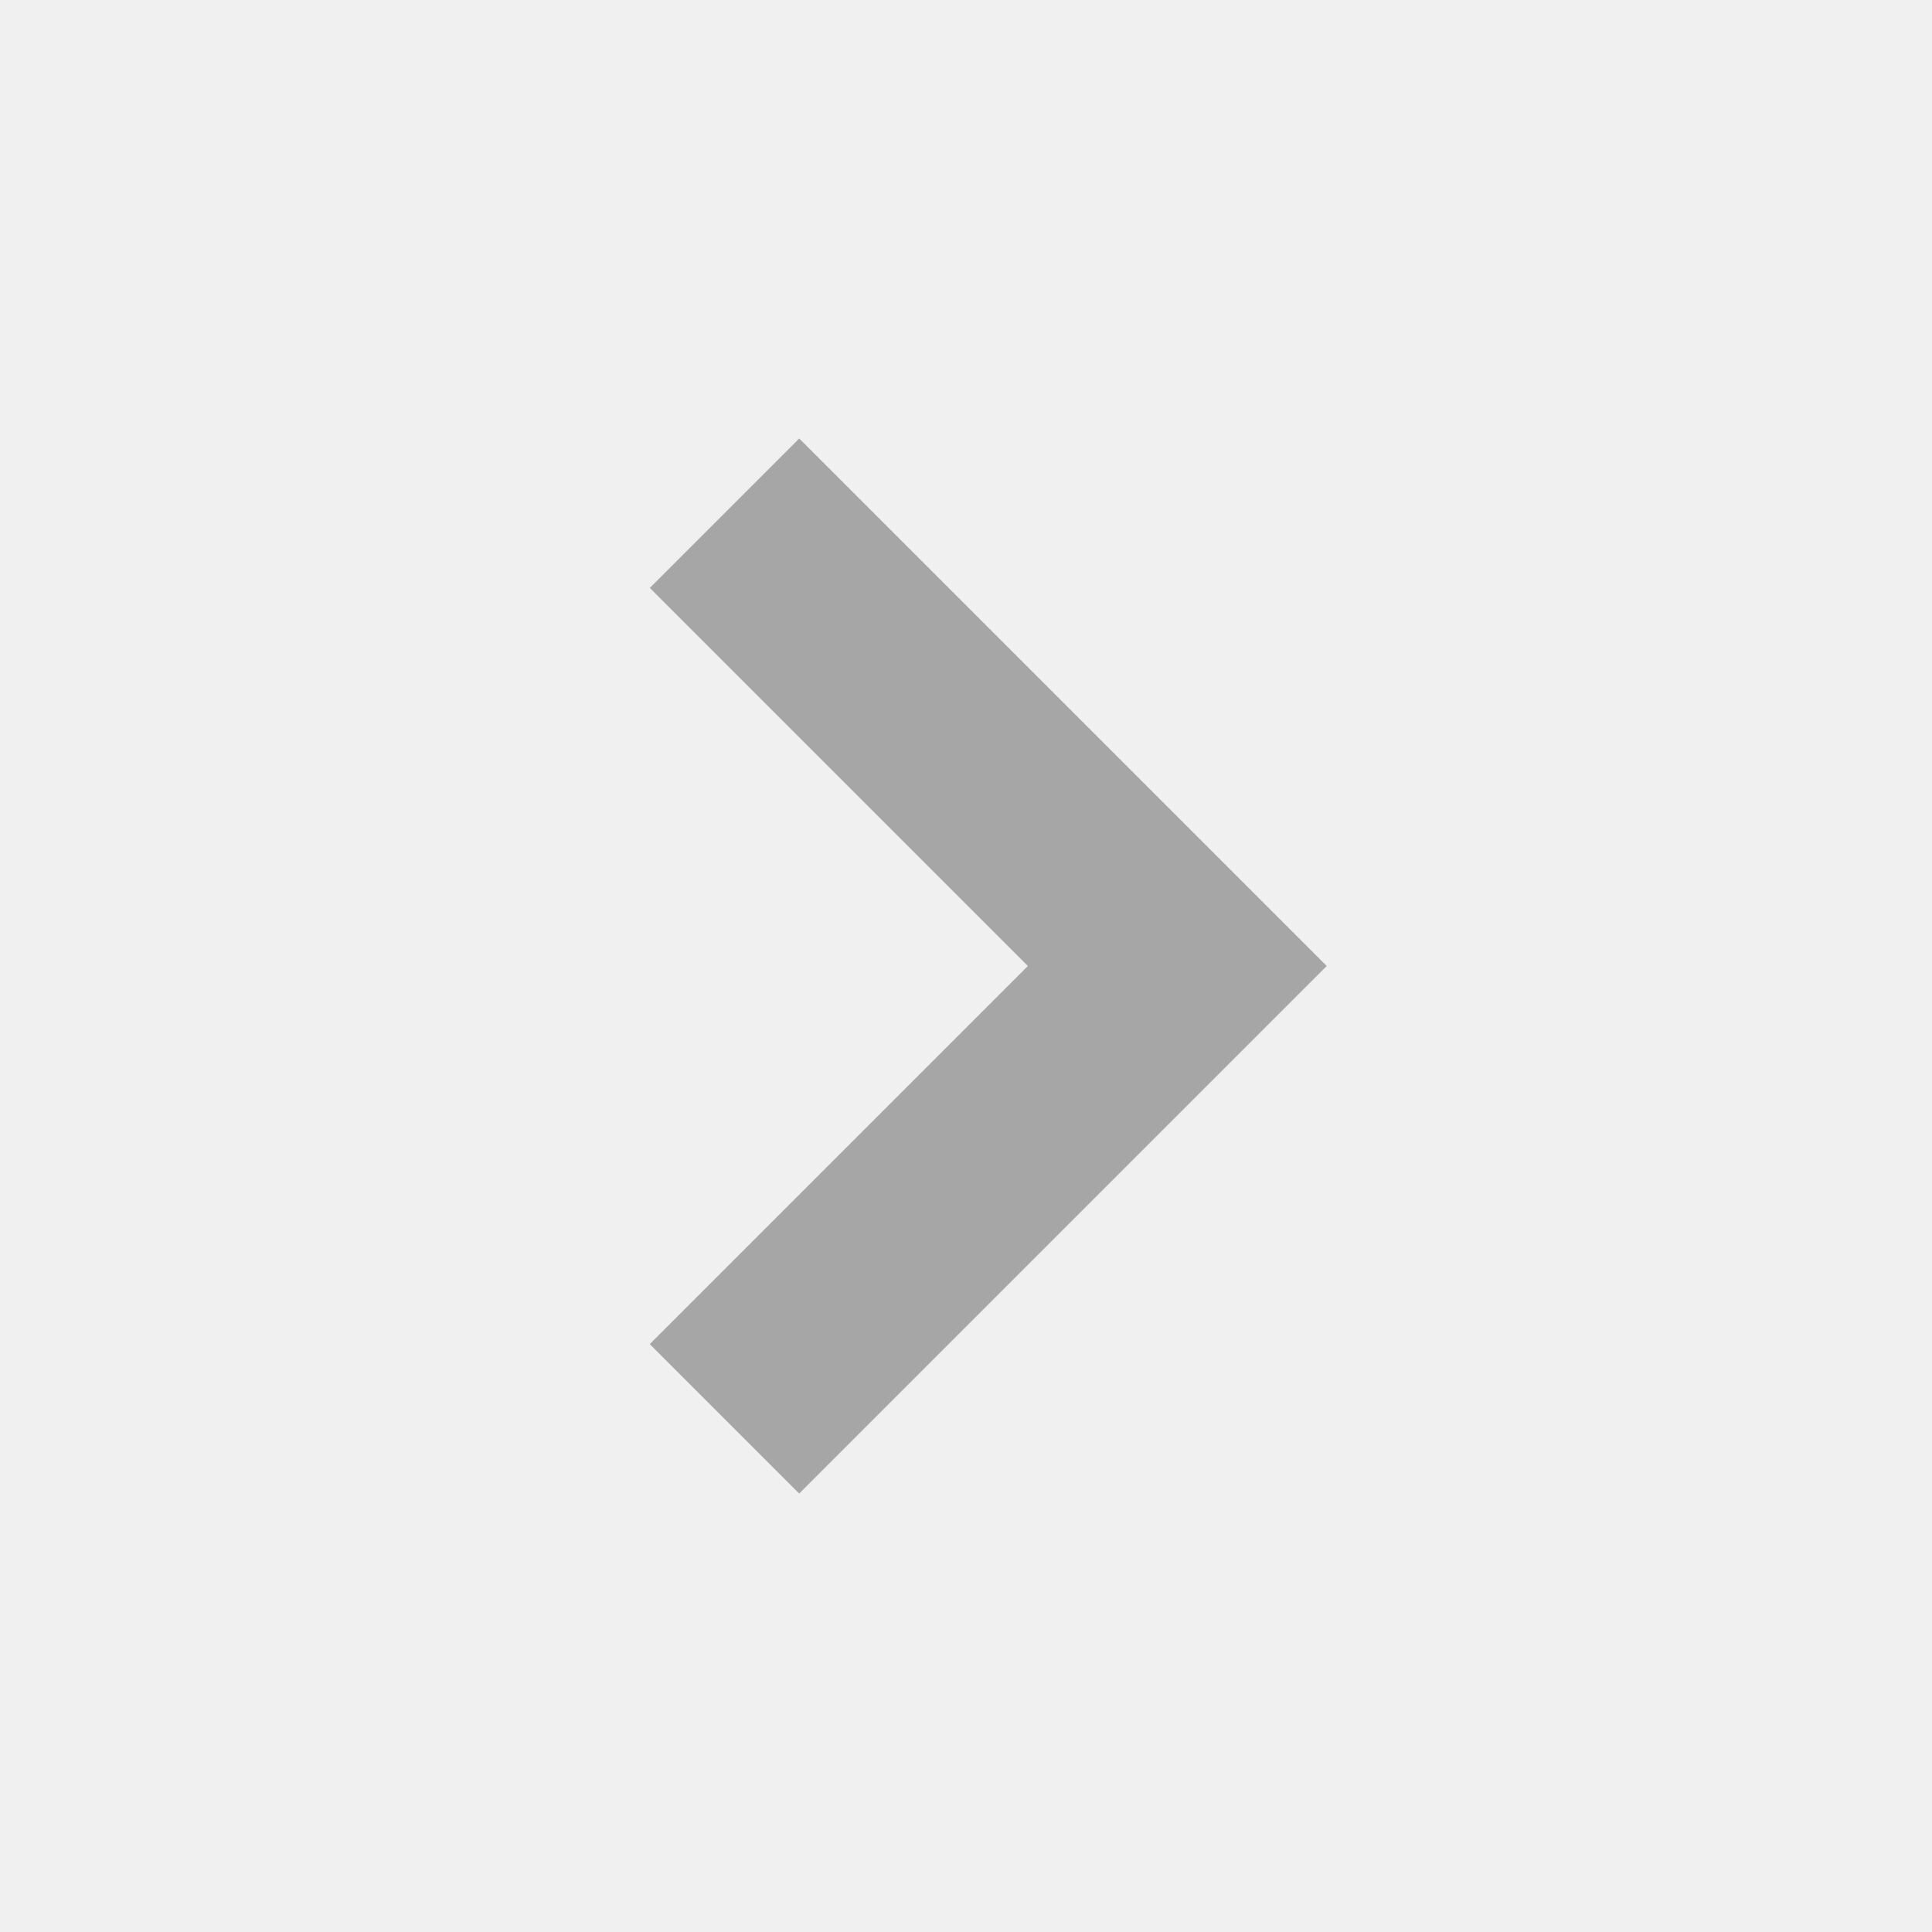
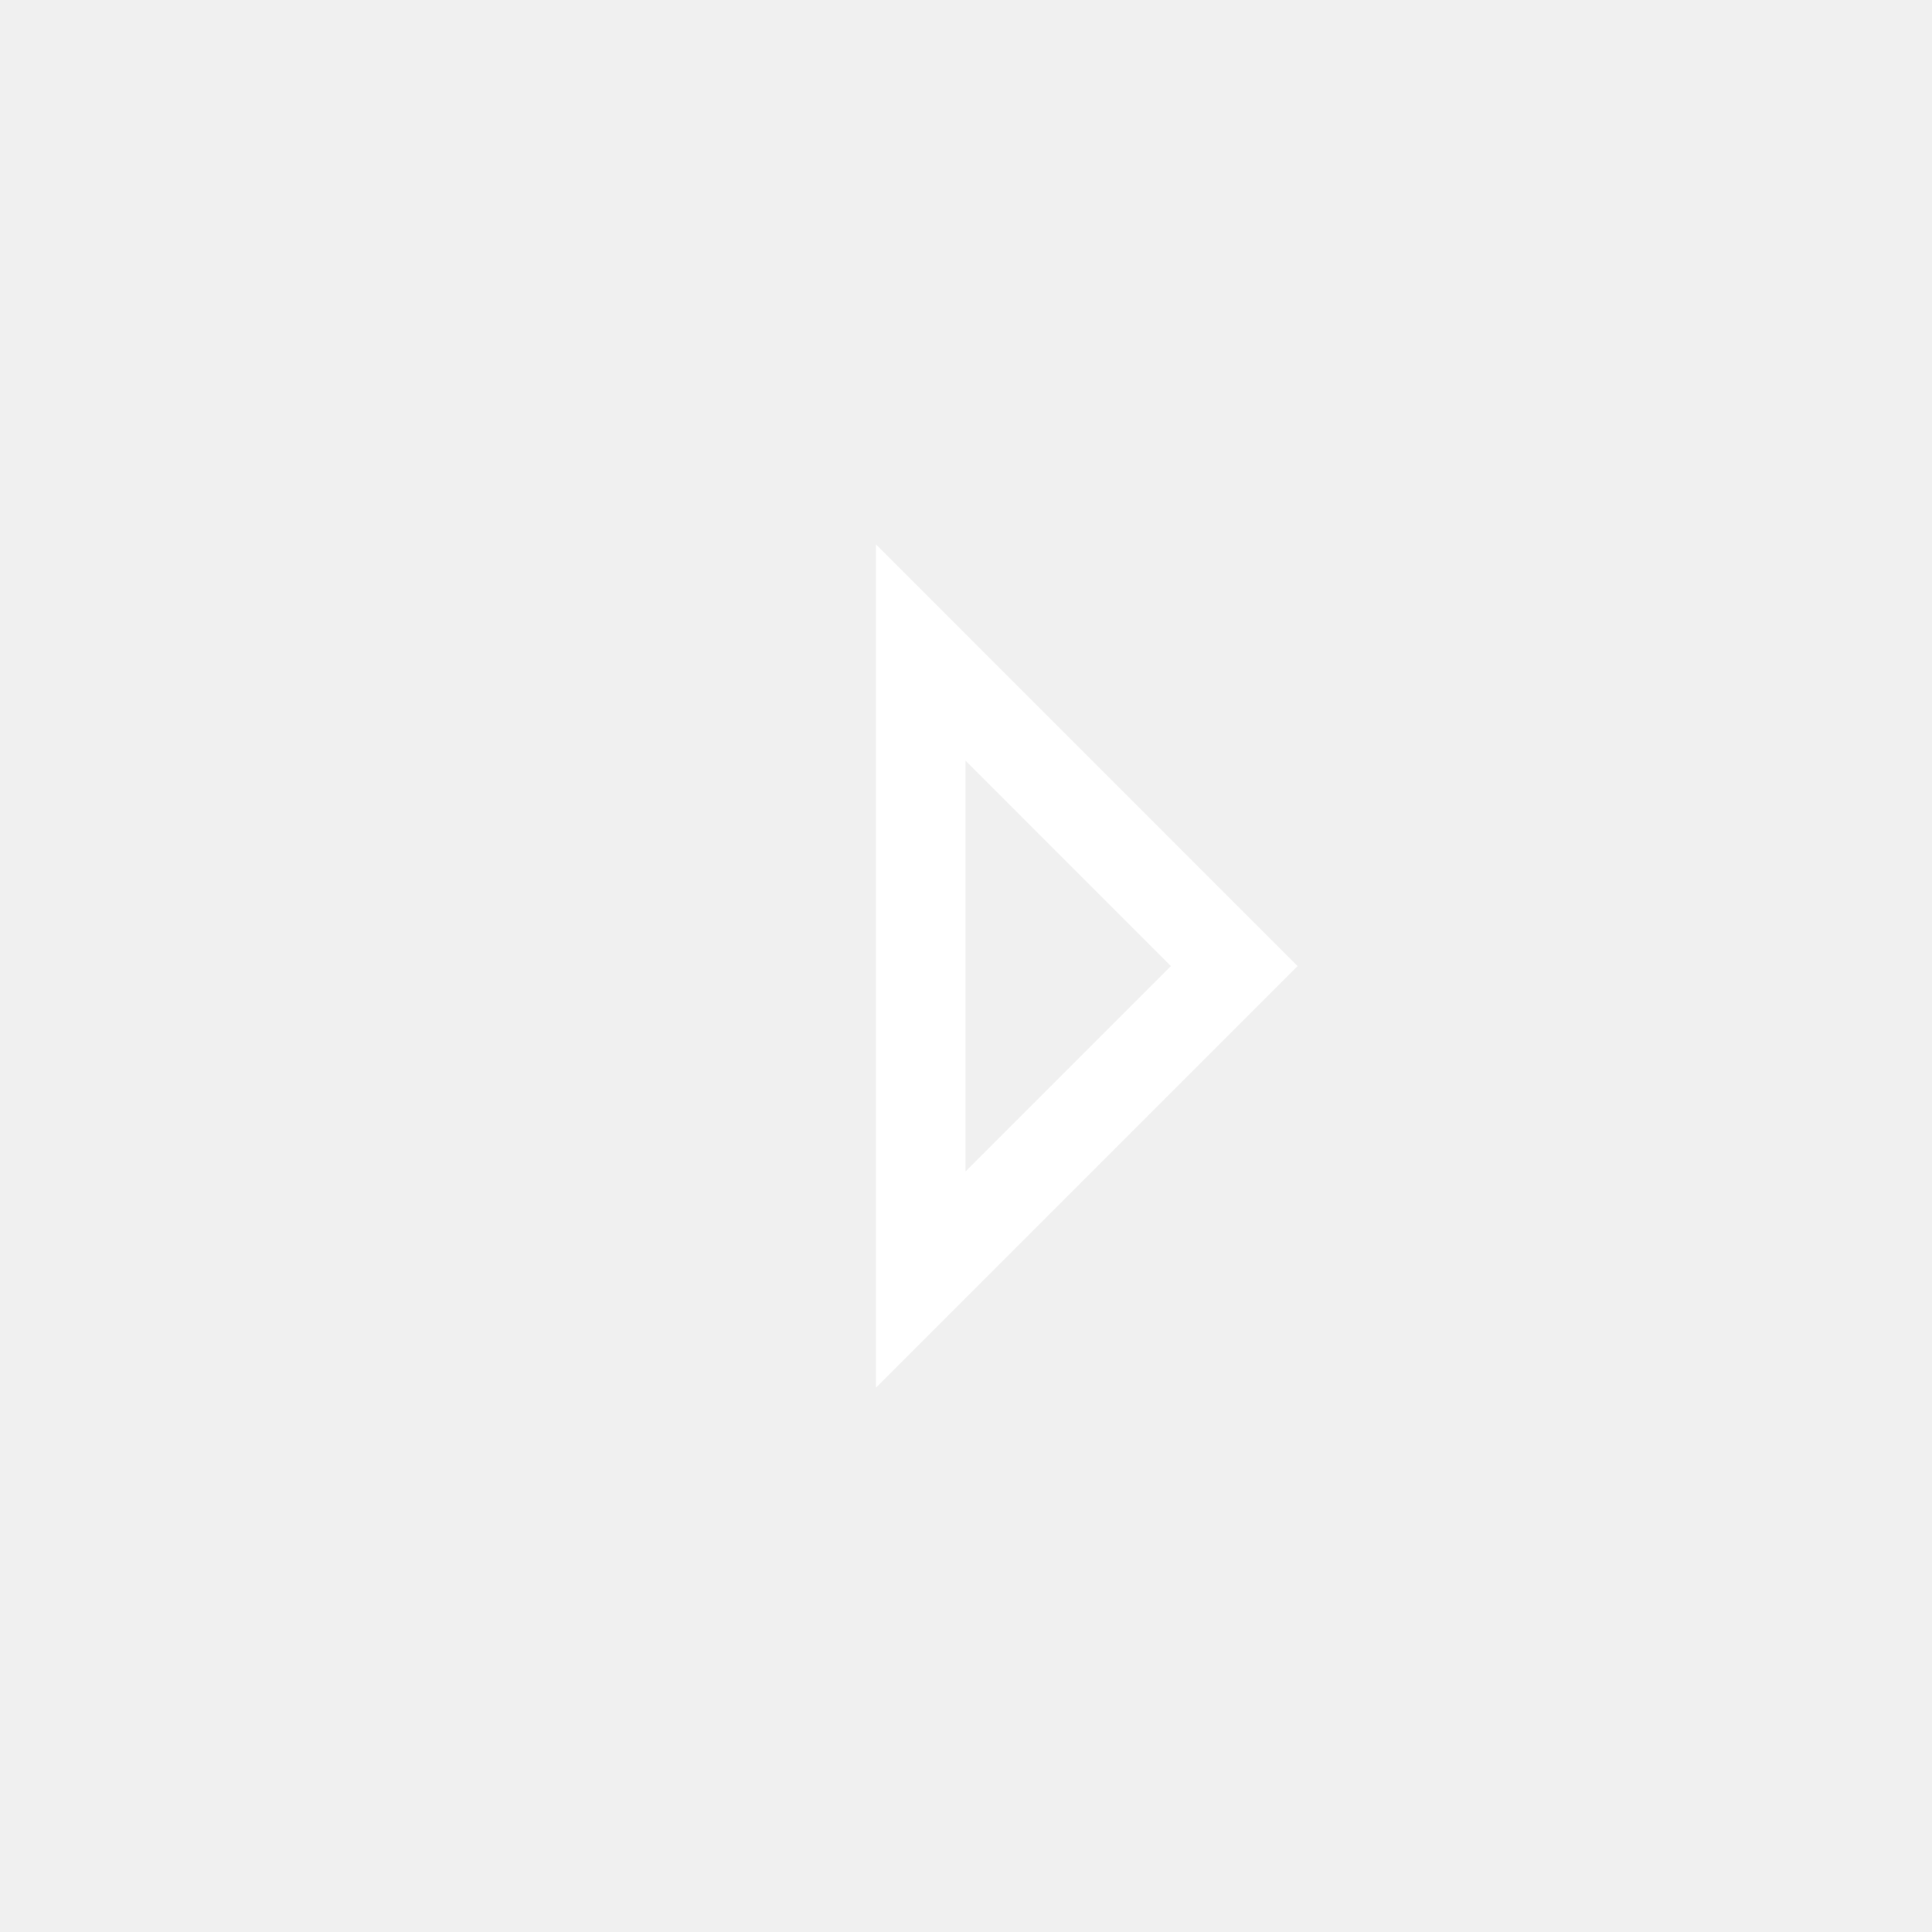
- <svg xmlns="http://www.w3.org/2000/svg" width="16" height="16" viewBox="0 0 16 16" id="svg2" version="1.1">
+ <svg xmlns="http://www.w3.org/2000/svg" width="24" height="24" viewBox="0 0 24 24" id="svg2" version="1.1">
  <defs id="defs4" />
-   <g id="layer1" transform="translate(0,-1036.362)">
-     <path style="fill:none;fill-rule:evenodd;stroke:#a6a6a6;stroke-width:1.75;stroke-linecap:butt;stroke-linejoin:miter;stroke-miterlimit:4;stroke-dasharray:none;stroke-opacity:1" d="m 6,1048.112 3.75,-3.75 -3.75,-3.75" id="path4216" />
+   <g id="layer1" transform="translate(0,-1028.362)">
+     <path style="fill:none;fill-rule:evenodd;stroke:#ffffff;stroke-width:1.113;stroke-linecap:butt;stroke-linejoin:miter;stroke-miterlimit:4;stroke-dasharray:none;stroke-opacity:1" d="m 11.438,1036.468 0,7.789 3.894,-3.894 z" id="path4807" />
  </g>
</svg>
